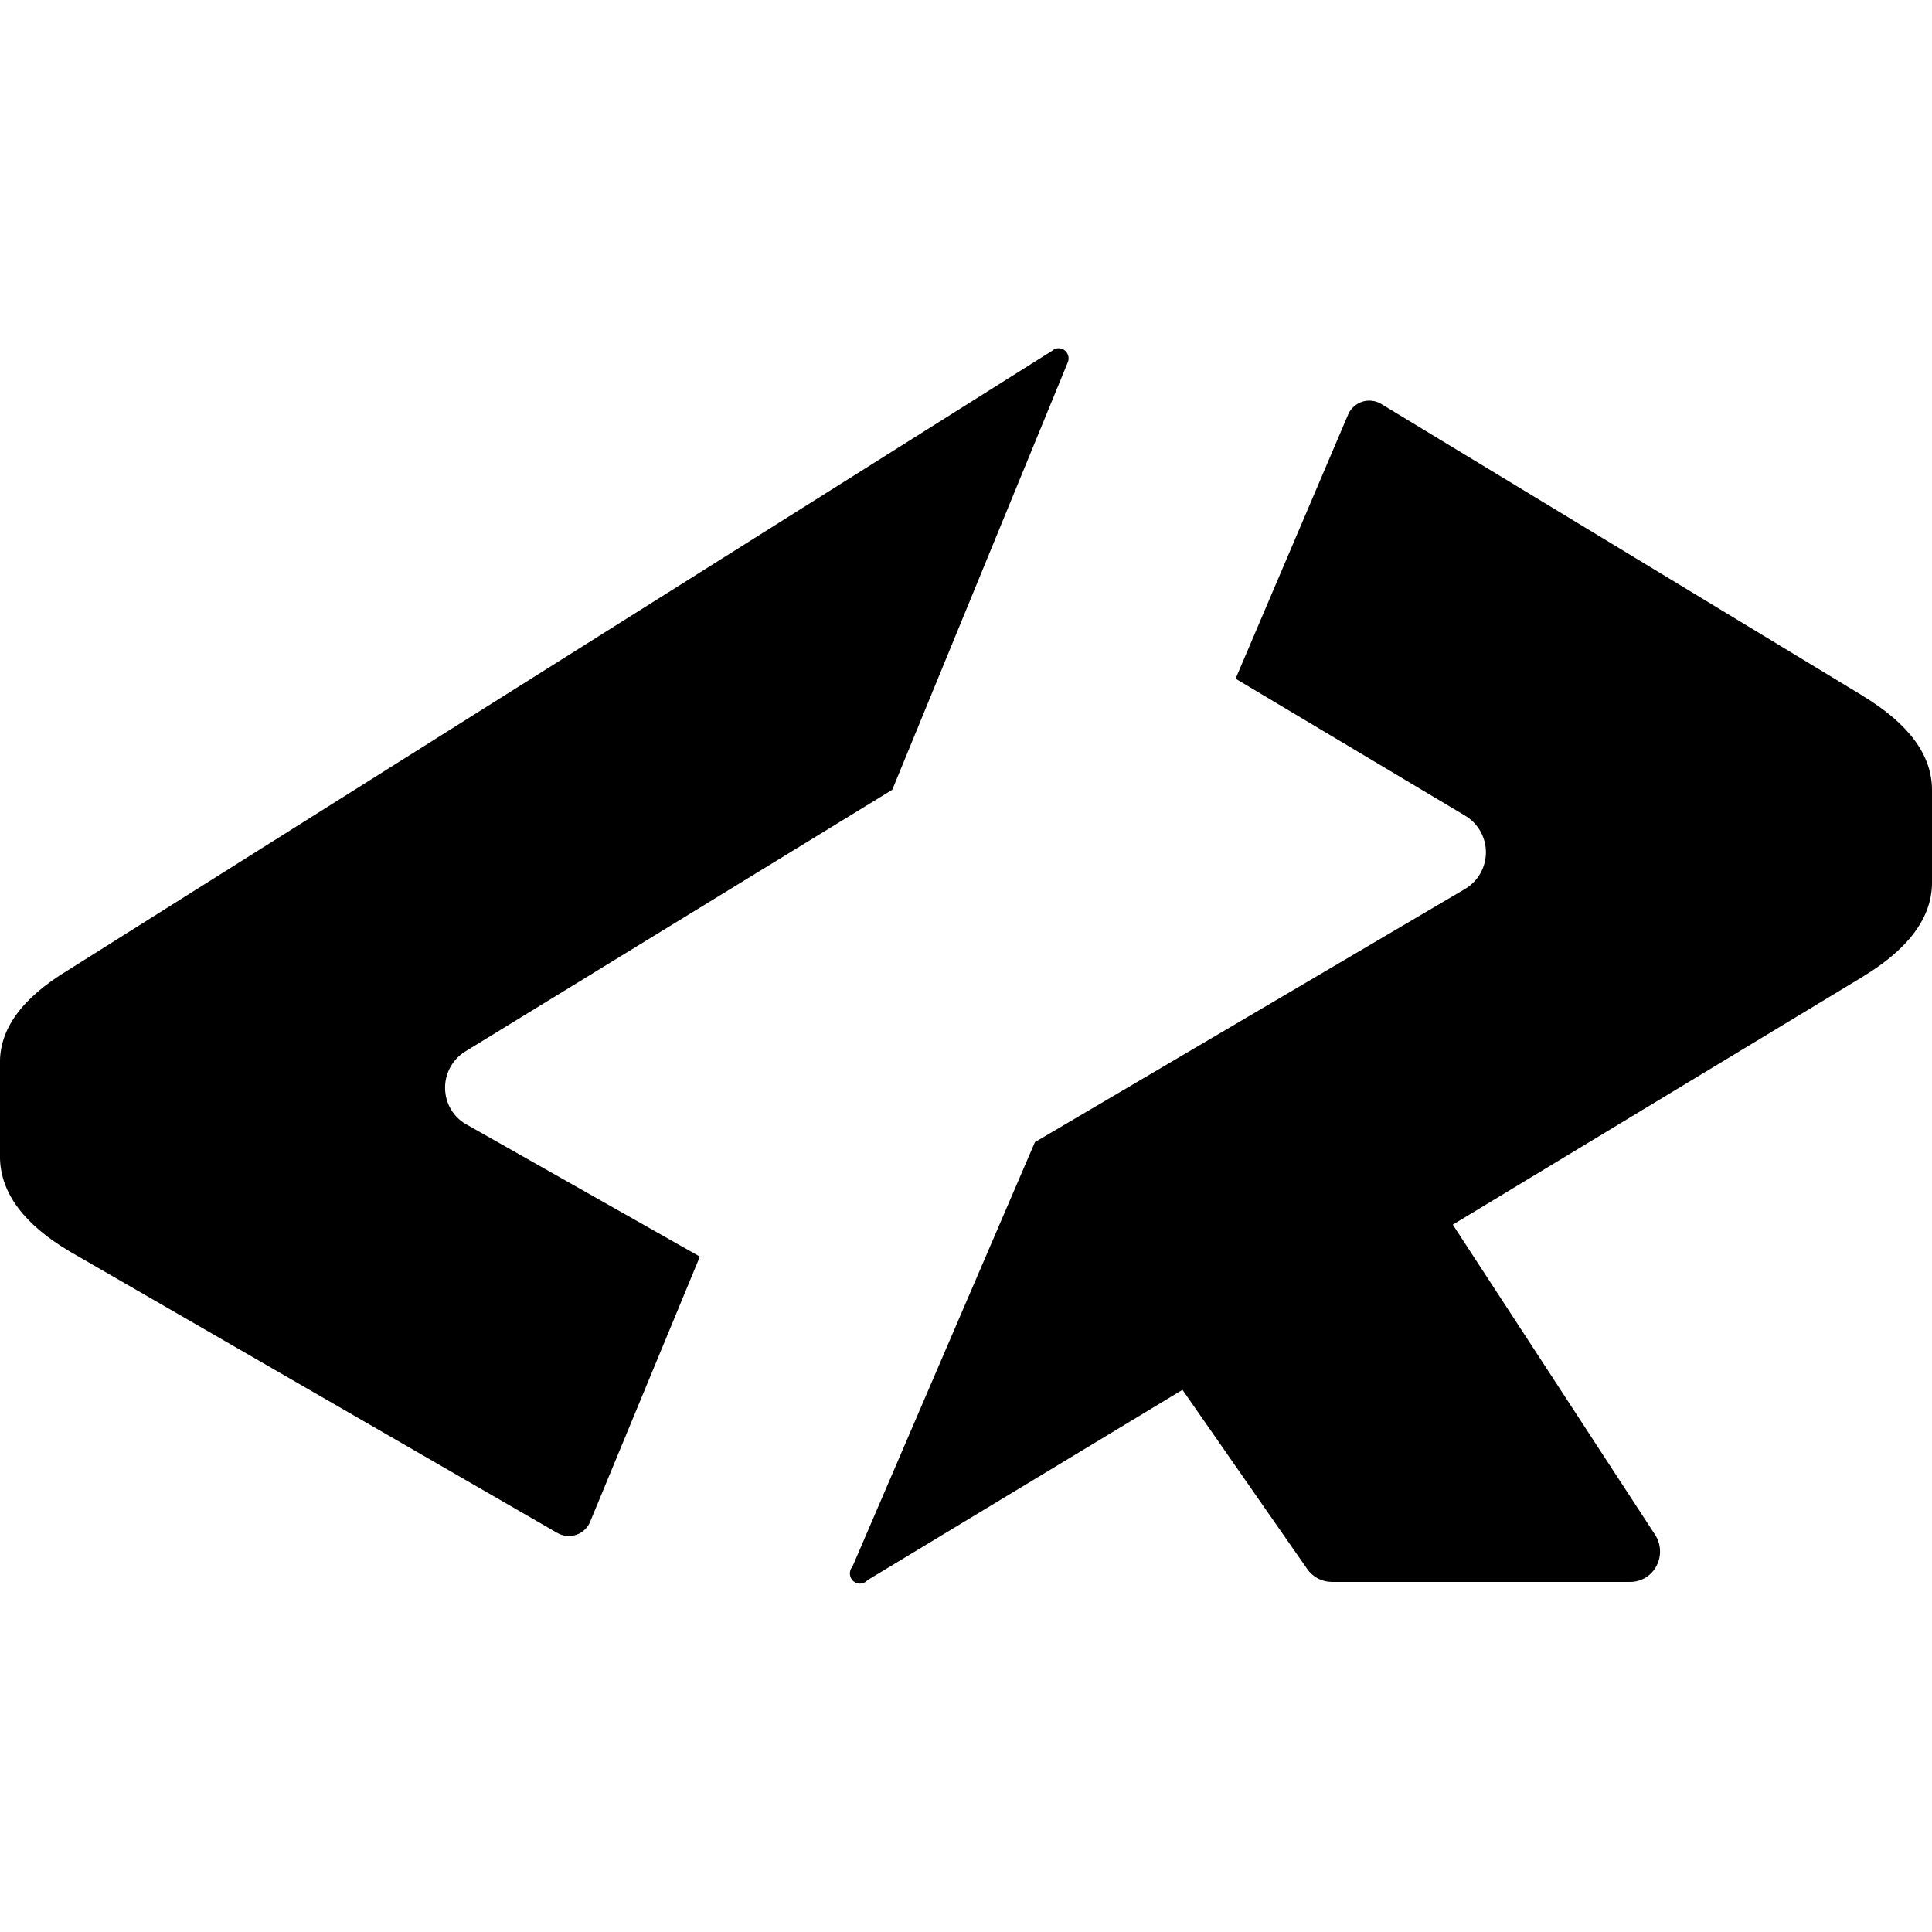
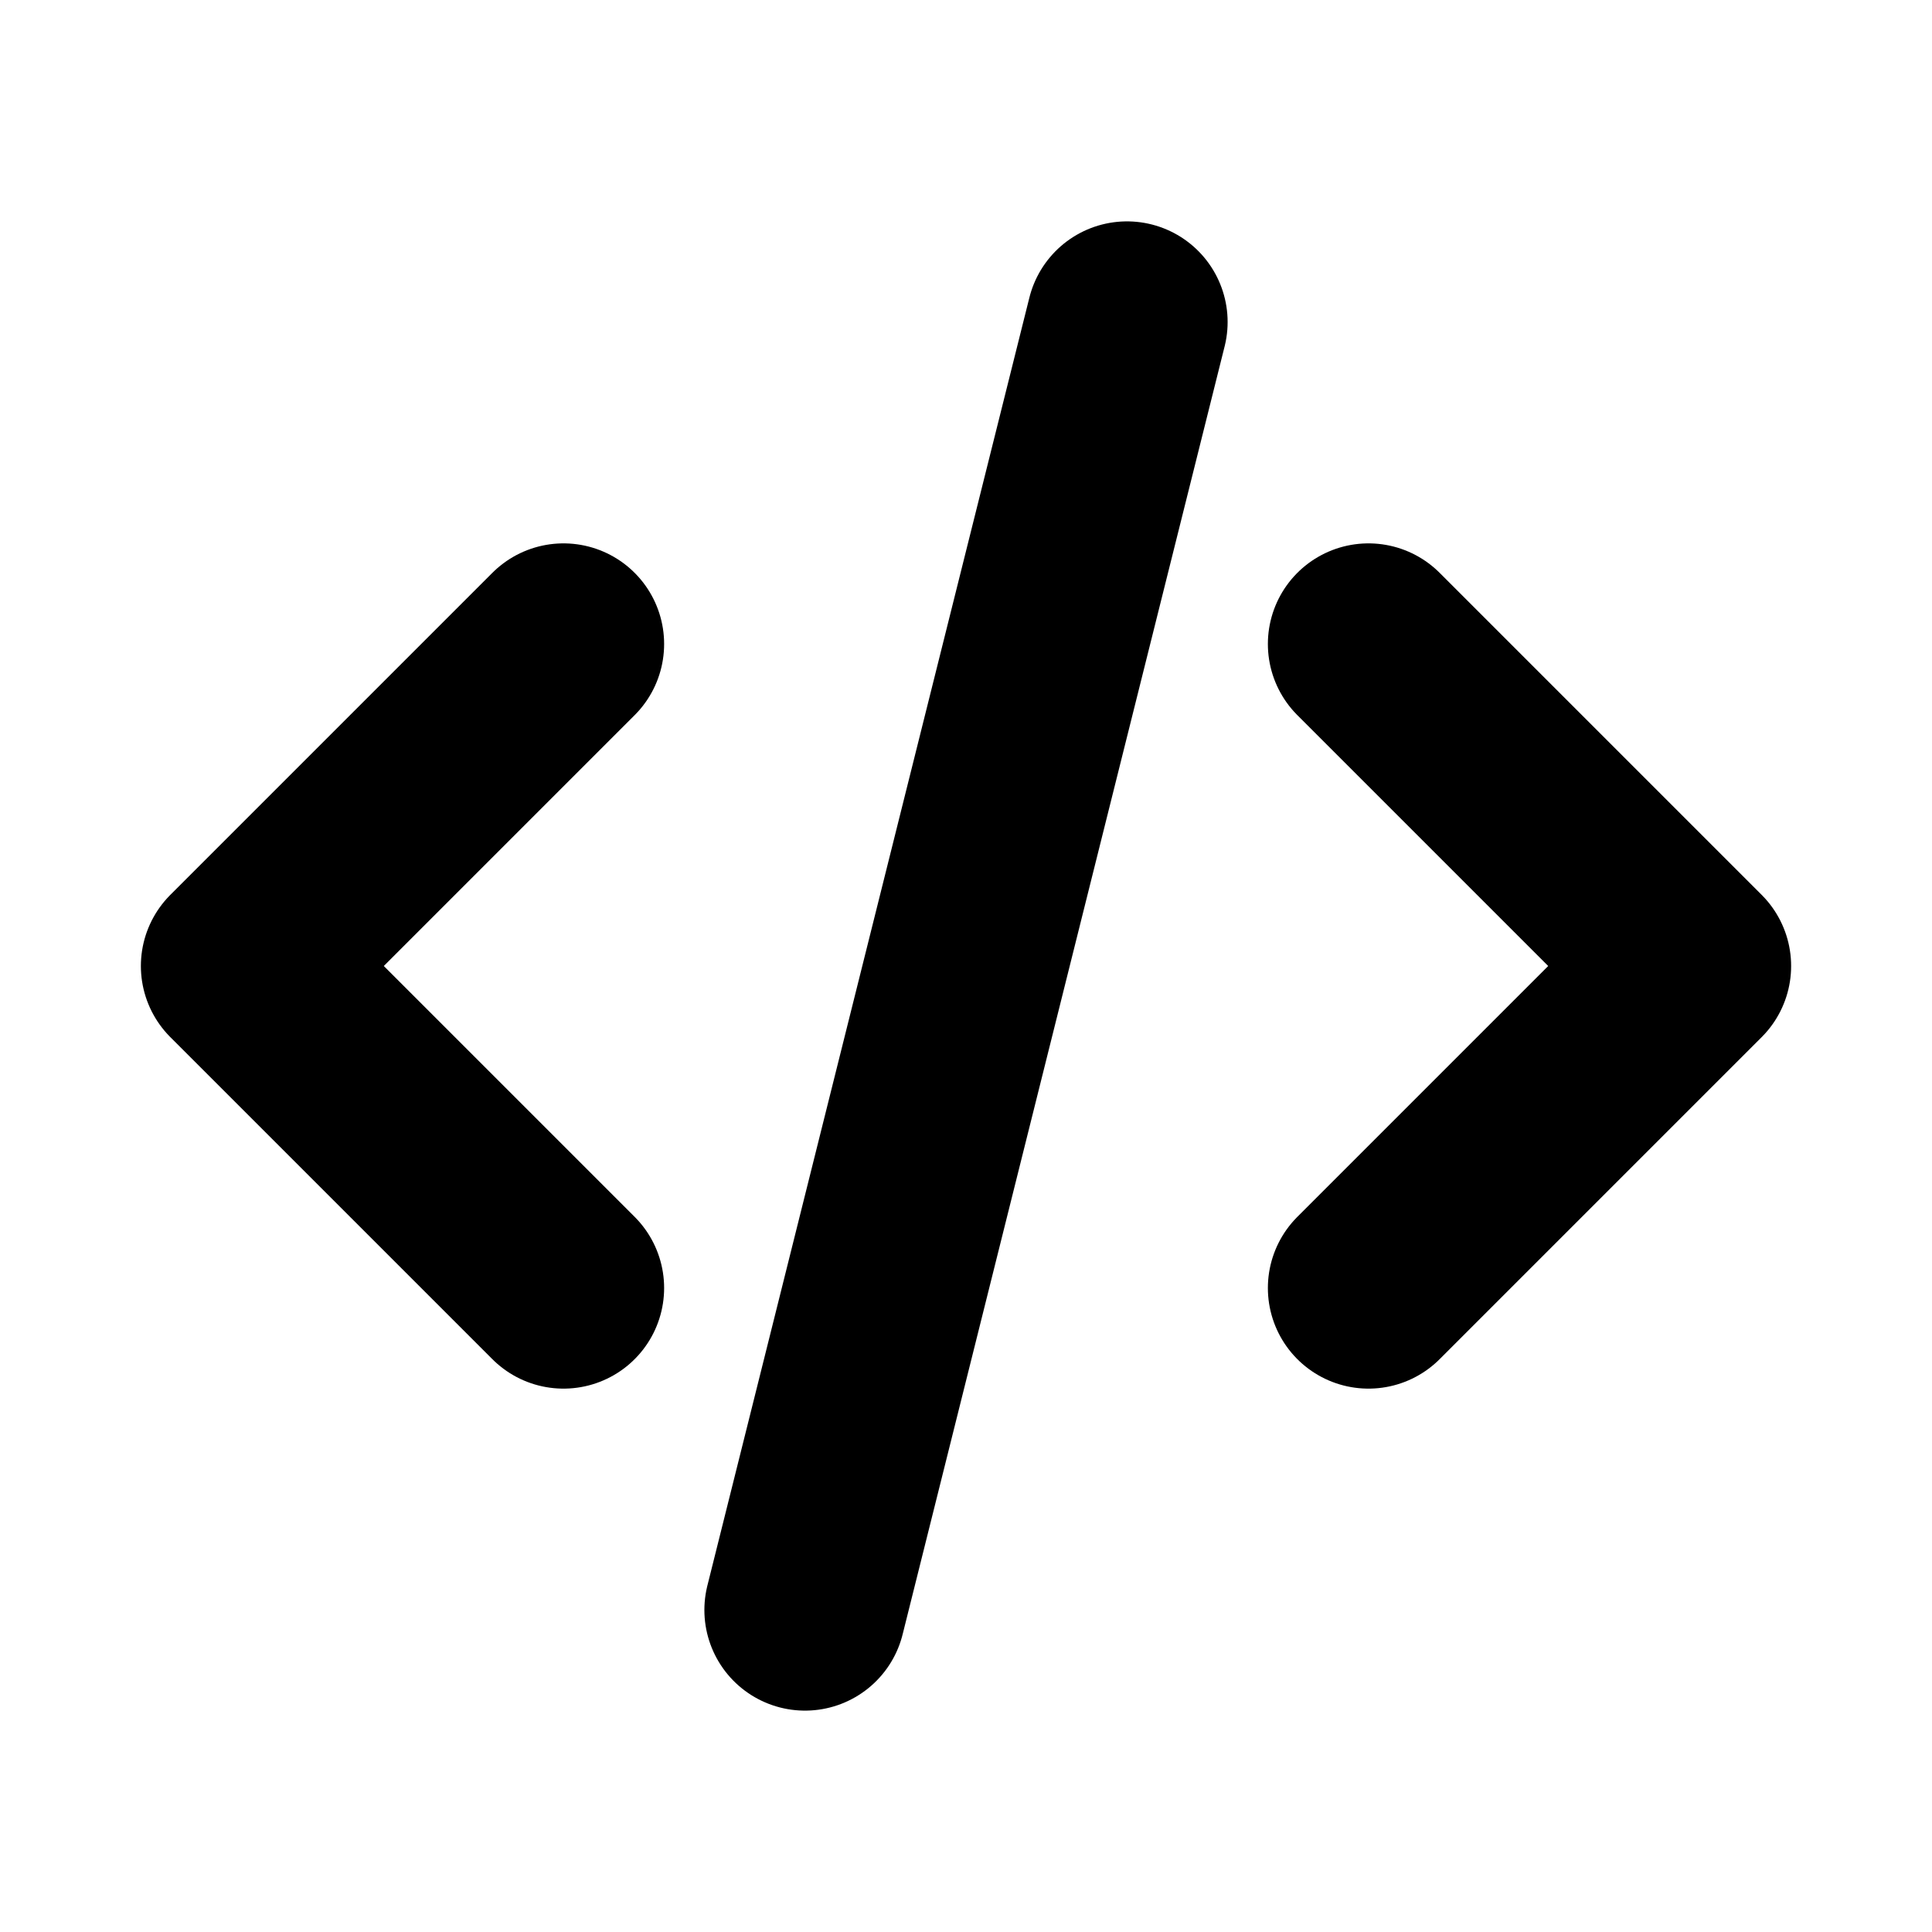
- <svg xmlns="http://www.w3.org/2000/svg" role="img" viewBox="0 0 24 24" style="fill: currentColor;">
-   <path d="M23.134 8.64l-5.973-3.62a.286.286 0 0 0-.412.125l-1.4 3.286 2.842 1.696a.53.53 0 0 1 0 .921l-5.335 3.14-2.267 5.274a.127.127 0 0 0 .052.203.122.122 0 0 0 .134-.035l3.914-2.365 1.545 2.219a.373.373 0 0 0 .309.167h3.708a.367.367 0 0 0 .327-.2.382.382 0 0 0-.018-.386l-2.513-3.852 5.088-3.077c.577-.349.865-.74.865-1.172V9.813c0-.433-.288-.823-.866-1.172zM13.082 4.35L.845 12.052c-.577.348-.858.739-.845 1.171v1.173c.014.432.303.816.866 1.15l6.056 3.496a.286.286 0 0 0 .412-.146l1.36-3.286-2.884-1.633a.518.518 0 0 1-.275-.384.529.529 0 0 1 .254-.537l5.295-3.245 2.183-5.316a.128.128 0 0 0-.04-.142.122.122 0 0 0-.146-.005z" />
+ <svg xmlns="http://www.w3.org/2000/svg" class="icon icon-tabler icon-tabler-code" width="60" height="60" viewBox="0 0 24 24" stroke-width="2.5" stroke="currentColor" fill="none" stroke-linecap="round" stroke-linejoin="round" style="stroke-width: 2.5px;">
+   <path stroke="none" d="M0 0h24v24H0z" fill="none" />
+   <polyline points="7 8 3 12 7 16" />
+   <polyline points="17 8 21 12 17 16" />
+   <line x1="14" y1="4" x2="10" y2="20" />
</svg>
